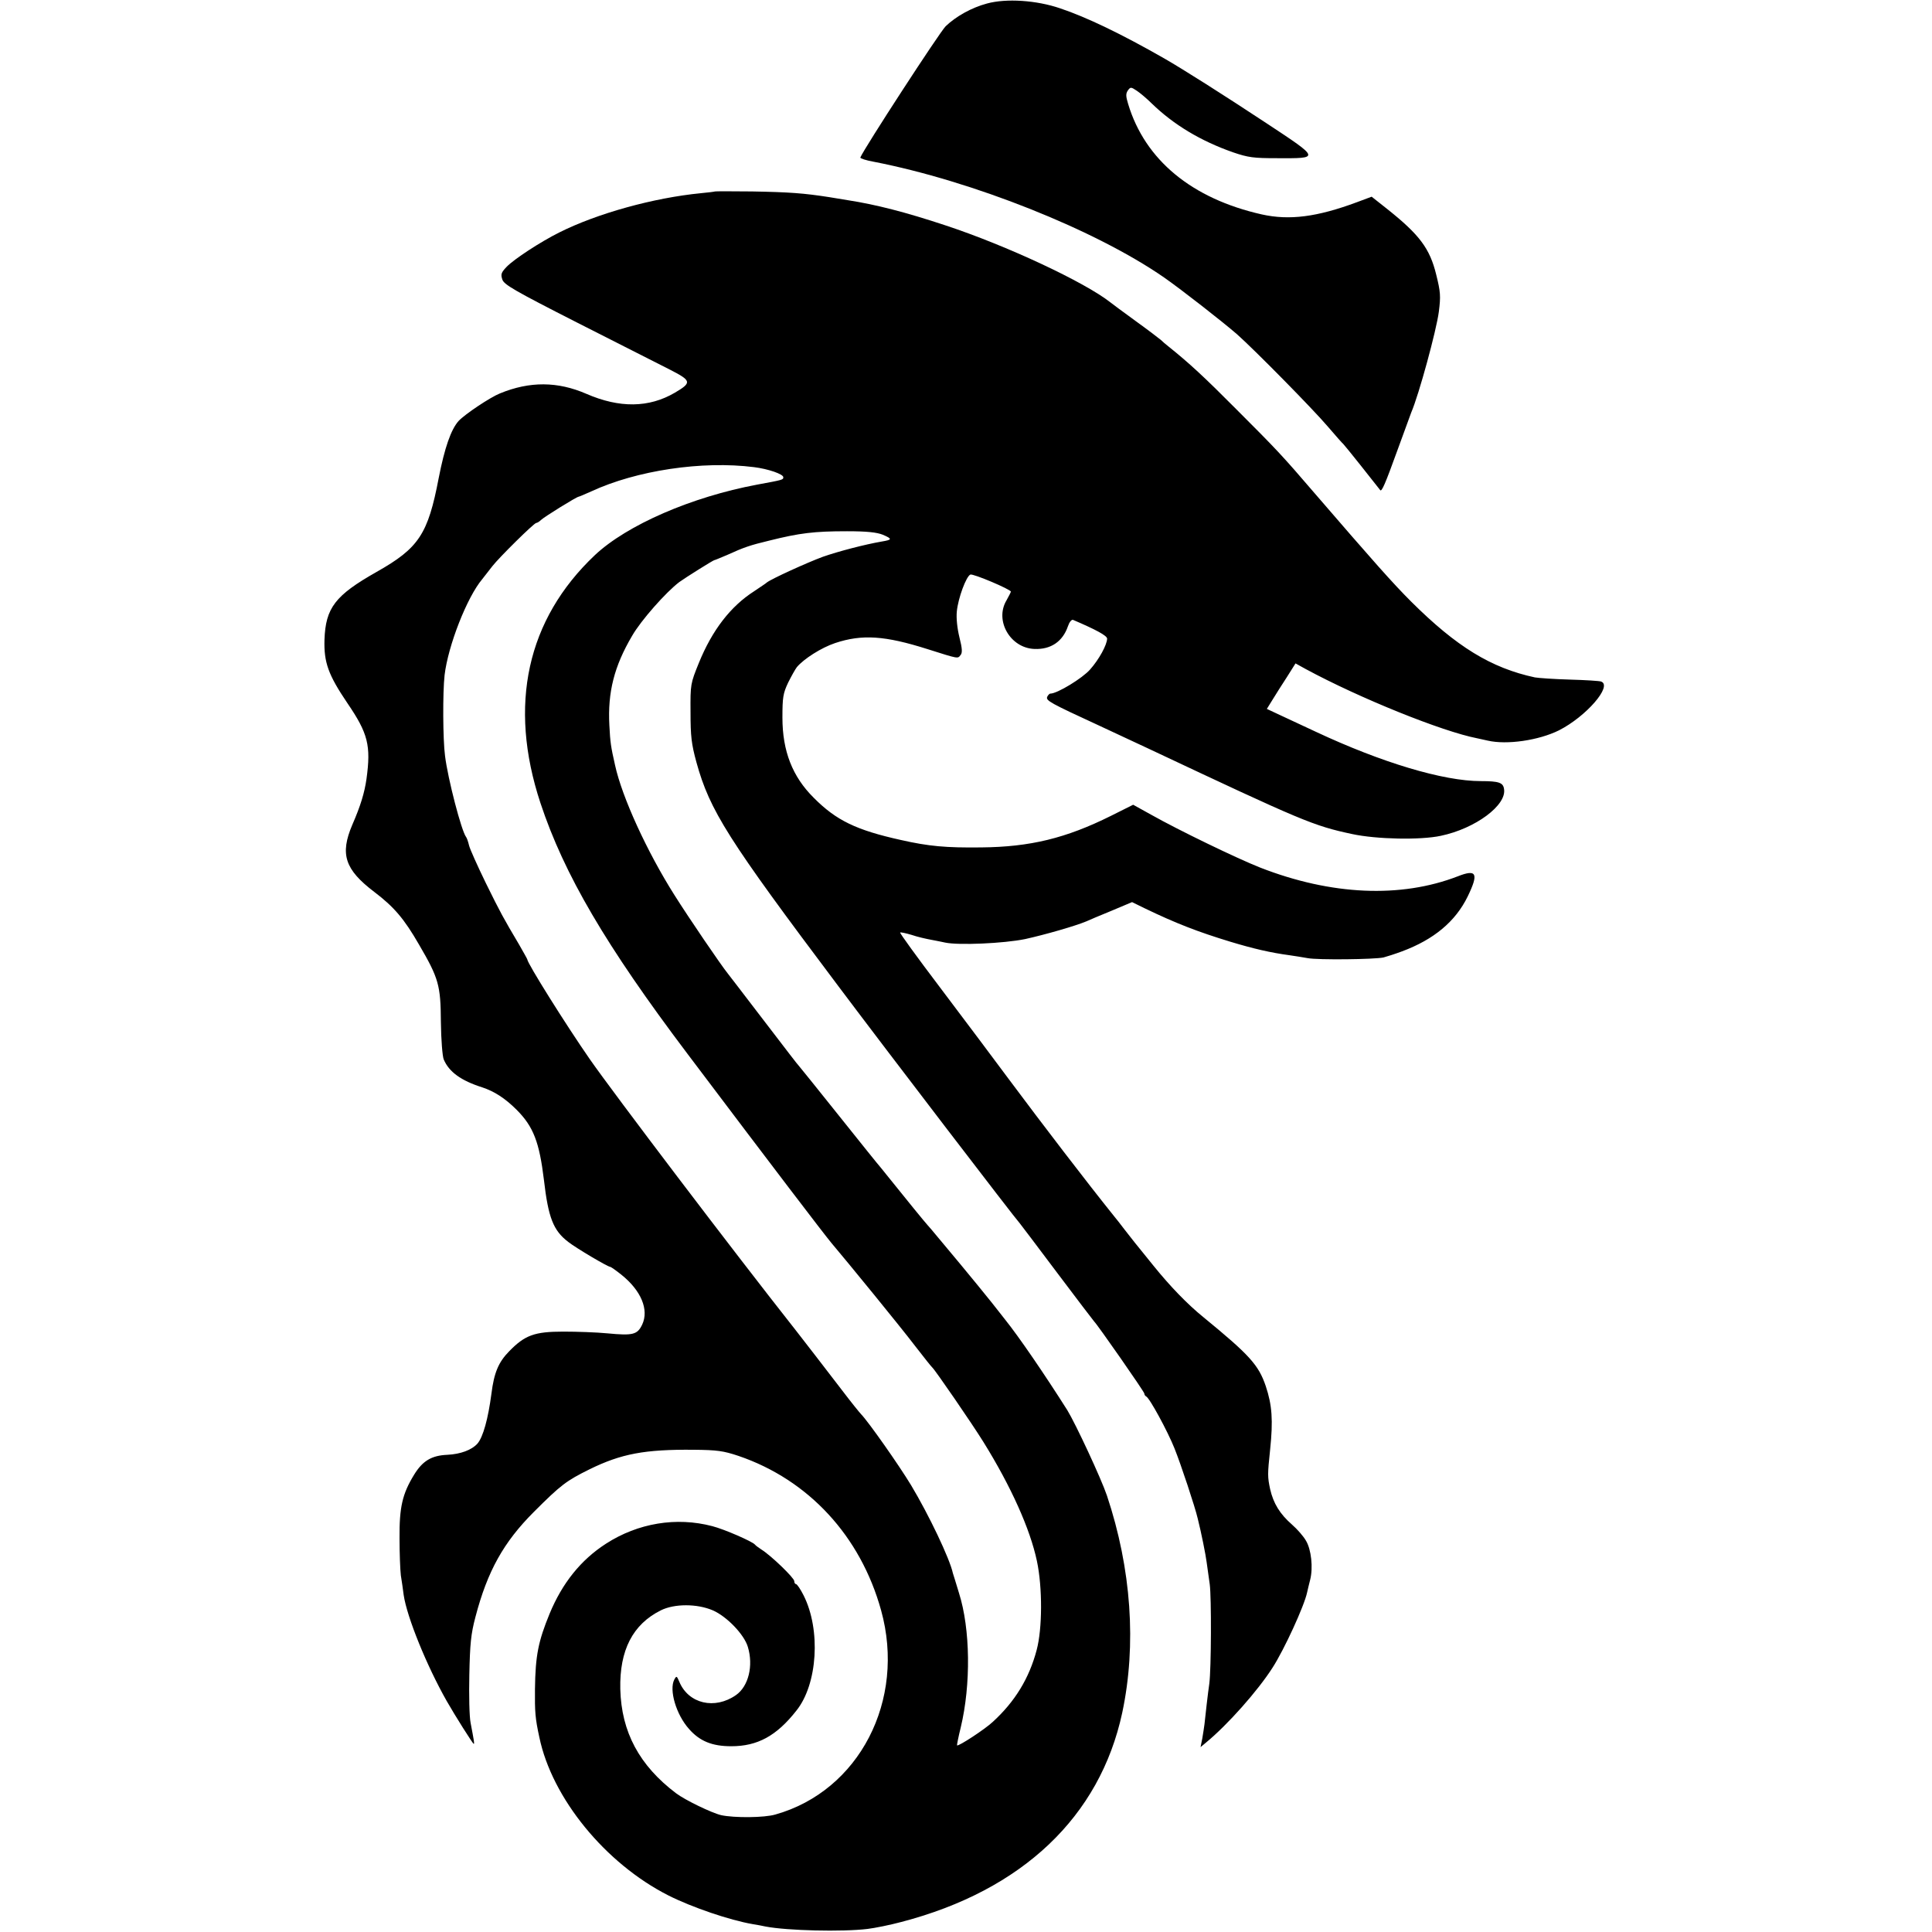
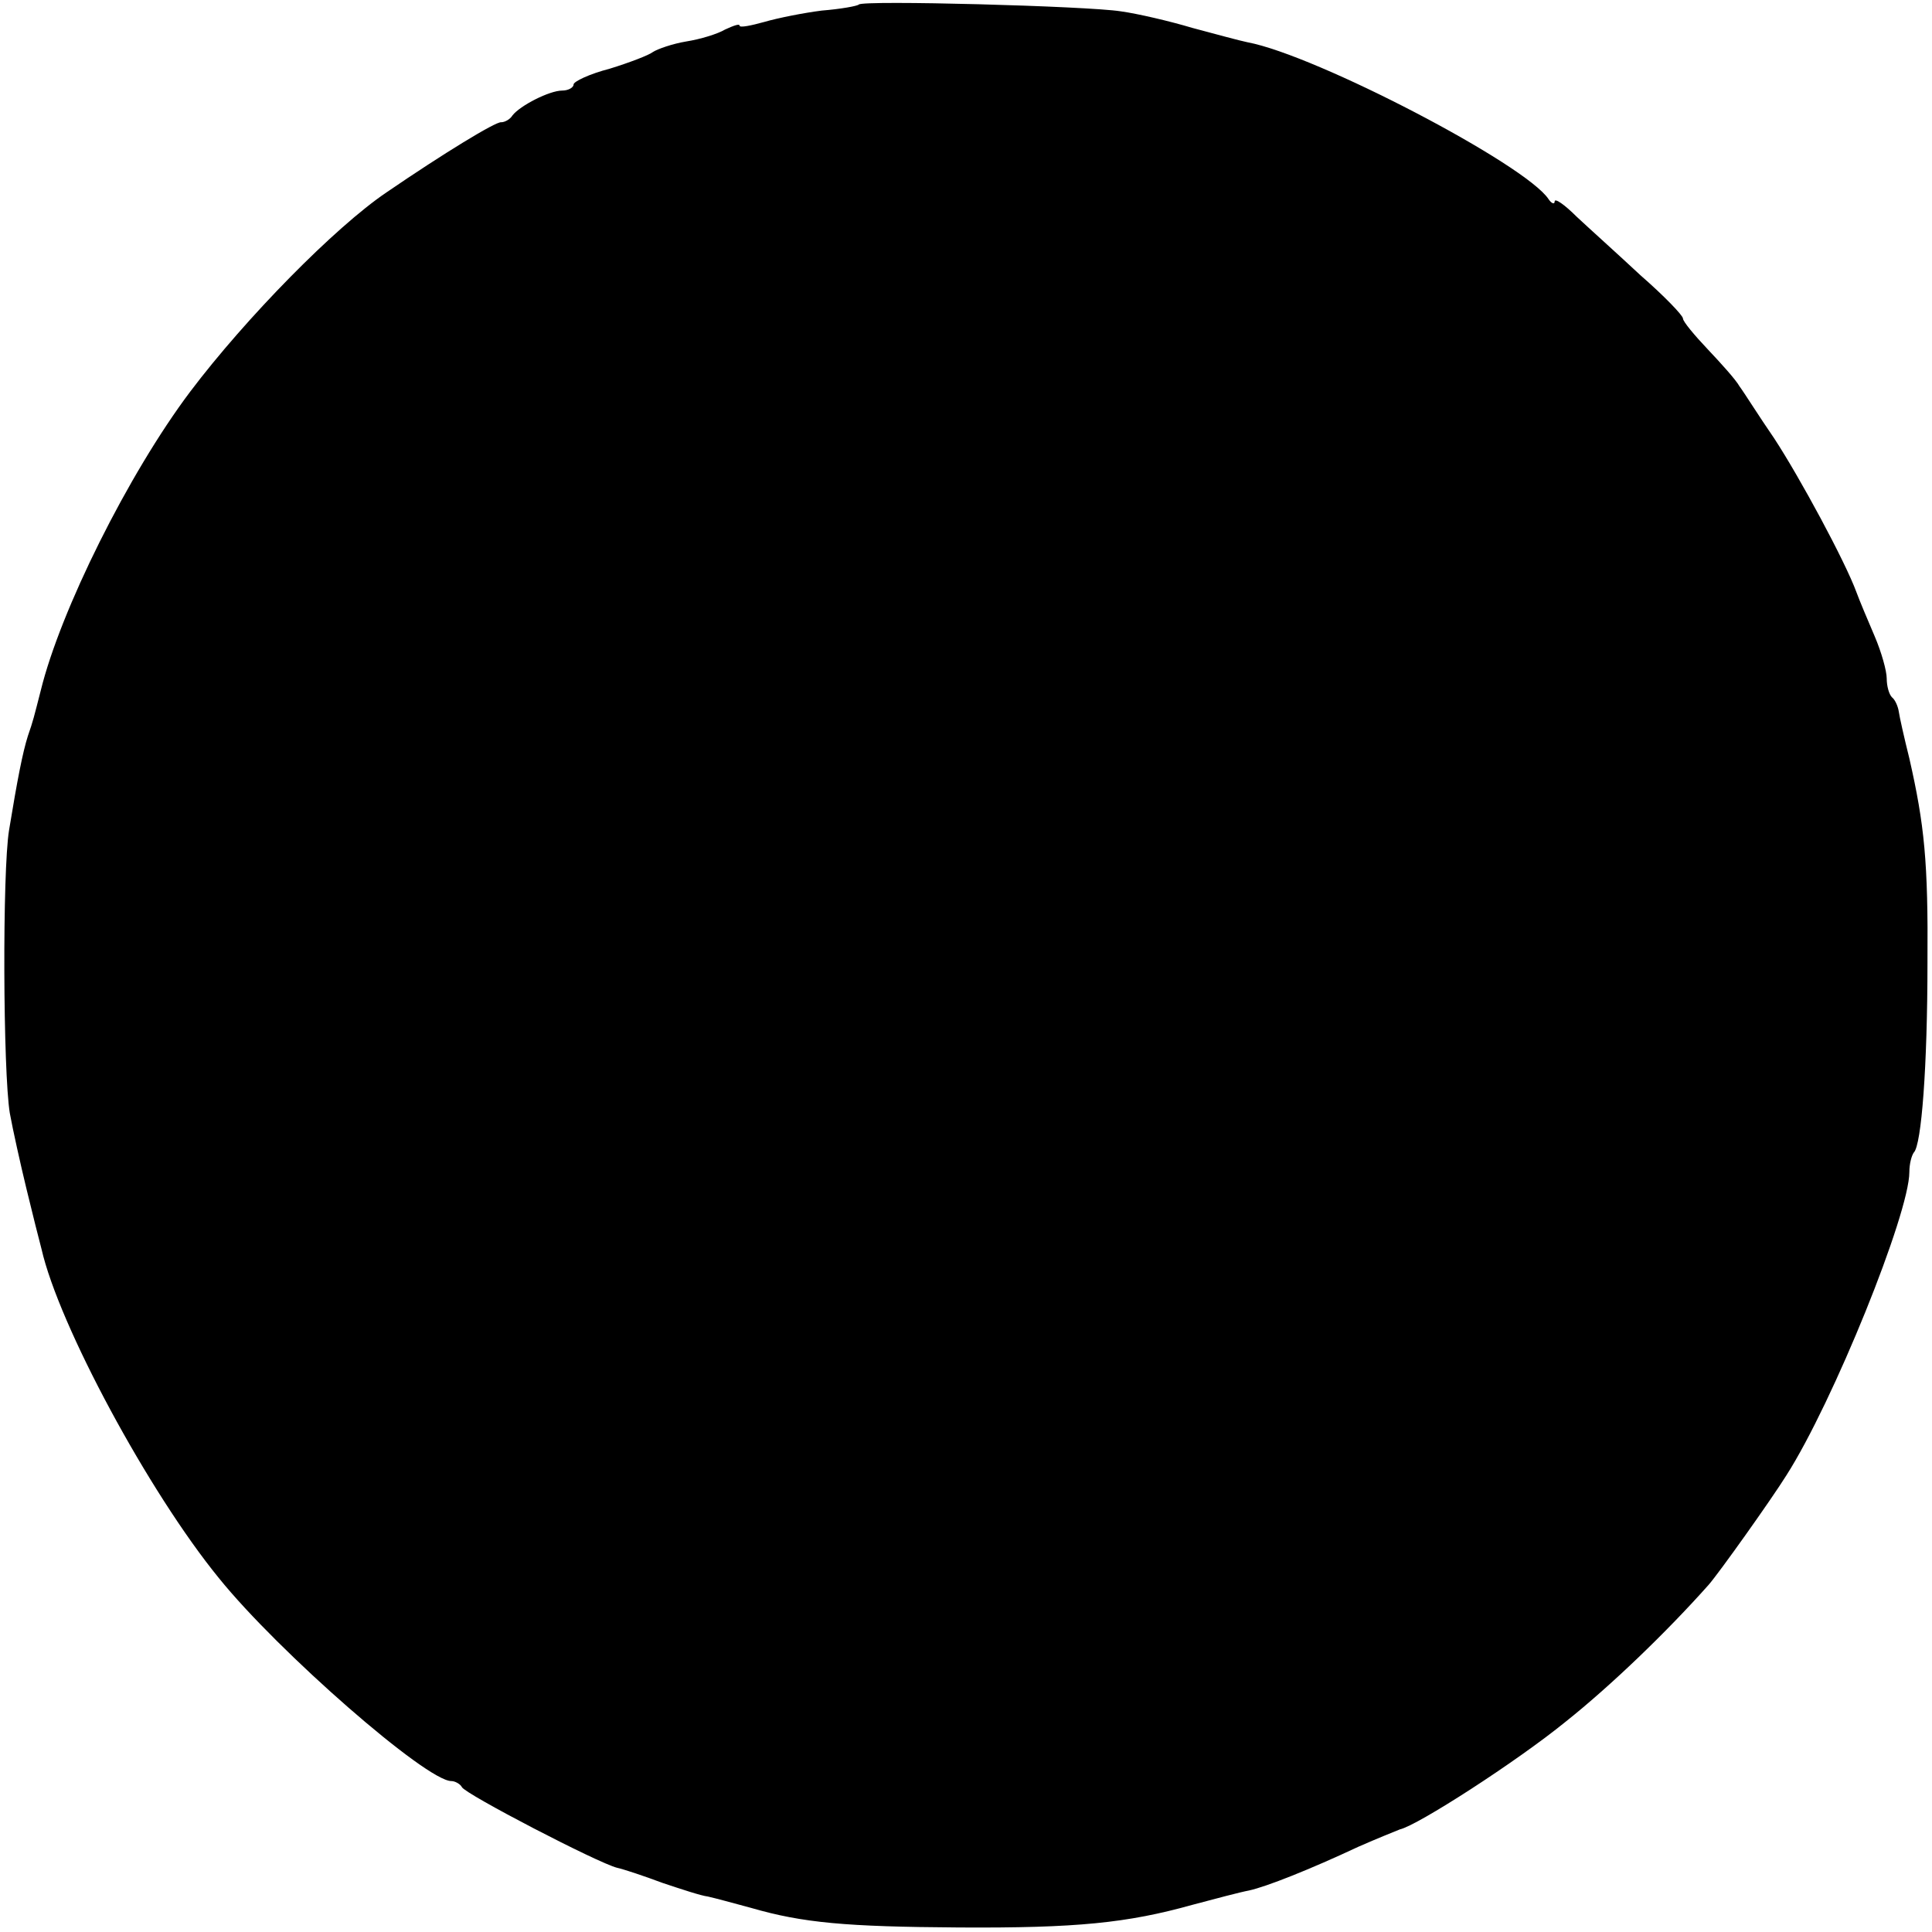
- <svg xmlns="http://www.w3.org/2000/svg" version="1.0" width="883pt" height="883pt" viewBox="0 0 883 883" preserveAspectRatio="xMidYMid meet">
-   <g transform="translate(0,883) scale(0.1,-0.1)" fill="#000000" stroke="none">
-     <path d="M4511 8814 c-71 -19 -142 -59 -189 -104 -28 -28 -374 -560 -390 -600 -1 -4 26 -13 60 -19 453 -88 1015 -312 1328 -529 83 -58 267 -202 334 -260 85 -76 347 -342 415 -422 35 -41 67 -77 71 -80 5 -4 146 -181 168 -210 7 -9 23 28 78 180 31 85 60 164 64 175 35 81 115 375 126 460 9 71 8 90 -12 170 -29 119 -76 182 -223 299 l-72 57 -67 -25 c-183 -68 -309 -84 -435 -56 -320 72 -534 249 -611 505 -11 36 -11 47 -1 62 12 16 14 16 41 -2 15 -10 46 -36 68 -58 100 -97 223 -171 371 -223 70 -24 95 -27 200 -27 199 -1 200 -3 -47 160 -197 130 -380 246 -467 296 -196 112 -356 189 -476 229 -108 37 -246 46 -334 22z" />
-     <path d="M3268 7955 c-2 -1 -31 -5 -65 -8 -215 -21 -473 -92 -648 -180 -86 -43 -205 -121 -239 -156 -26 -27 -28 -35 -20 -59 8 -23 56 -51 339 -195 182 -92 371 -188 422 -214 104 -53 107 -61 27 -108 -118 -69 -252 -71 -404 -5 -131 57 -259 58 -395 2 -45 -18 -160 -95 -189 -126 -35 -39 -64 -123 -91 -261 -49 -257 -91 -320 -284 -429 -189 -107 -233 -164 -238 -310 -3 -103 17 -160 105 -290 94 -138 108 -193 87 -346 -9 -63 -27 -123 -65 -210 -57 -134 -34 -204 100 -306 91 -69 137 -123 205 -241 90 -154 99 -186 100 -353 1 -82 7 -157 13 -172 24 -57 79 -97 177 -128 54 -18 103 -49 156 -102 77 -77 104 -148 125 -321 20 -173 43 -231 111 -283 37 -29 181 -114 192 -114 3 0 26 -16 51 -36 90 -72 127 -160 95 -228 -22 -46 -42 -51 -158 -40 -51 5 -141 8 -202 8 -132 0 -176 -16 -248 -90 -49 -50 -69 -98 -81 -194 -15 -114 -38 -198 -64 -228 -26 -29 -77 -48 -137 -51 -73 -3 -114 -28 -153 -92 -53 -87 -67 -147 -66 -289 0 -69 3 -145 6 -170 4 -25 10 -65 13 -90 15 -101 105 -323 197 -485 37 -65 119 -195 123 -195 4 0 2 10 -14 95 -6 28 -8 127 -6 220 3 141 7 186 28 265 55 210 129 342 267 480 124 124 148 142 255 195 145 71 252 91 475 89 108 -1 136 -5 205 -28 320 -109 558 -366 652 -706 114 -411 -100 -825 -483 -933 -50 -15 -188 -16 -248 -3 -43 10 -165 69 -206 100 -168 127 -250 280 -255 476 -4 178 57 296 185 360 62 31 166 31 238 0 64 -28 143 -110 160 -167 26 -86 3 -180 -54 -220 -97 -68 -217 -40 -259 60 -12 28 -13 29 -23 11 -25 -47 8 -160 67 -226 49 -56 106 -79 193 -79 120 0 207 47 298 163 97 121 112 369 33 526 -14 28 -30 52 -35 52 -4 0 -8 6 -8 14 0 14 -105 116 -150 144 -14 9 -27 19 -30 23 -12 14 -140 70 -195 84 -164 43 -339 14 -485 -80 -115 -74 -200 -180 -258 -320 -52 -127 -65 -191 -67 -345 -1 -103 1 -133 20 -220 58 -279 302 -577 590 -723 107 -54 280 -113 385 -131 19 -3 46 -8 59 -11 99 -19 351 -25 466 -11 33 4 103 18 155 32 552 144 907 481 1009 956 66 310 42 658 -70 993 -26 77 -143 328 -181 390 -104 164 -220 334 -285 415 -6 8 -33 42 -59 75 -26 33 -91 112 -143 175 -53 63 -105 126 -116 139 -11 14 -27 32 -35 41 -12 13 -97 117 -190 233 -8 11 -20 24 -25 31 -6 6 -91 112 -190 236 -99 124 -182 227 -185 230 -6 6 -39 49 -189 245 -67 88 -128 167 -135 176 -30 37 -176 251 -244 359 -124 196 -239 446 -271 593 -19 84 -22 103 -26 183 -8 150 22 269 104 408 40 70 155 200 216 246 26 19 155 100 160 100 3 0 28 11 57 23 79 36 106 45 193 66 140 35 206 43 356 43 92 0 136 -5 164 -16 44 -19 43 -23 -5 -31 -76 -13 -199 -45 -270 -70 -73 -27 -235 -101 -255 -117 -5 -5 -32 -22 -58 -40 -108 -69 -192 -178 -253 -328 -38 -94 -39 -97 -38 -225 0 -110 4 -145 27 -229 61 -221 144 -352 647 -1021 228 -304 816 -1072 830 -1085 3 -3 79 -104 170 -225 91 -121 168 -222 171 -225 14 -13 229 -321 229 -329 0 -5 4 -11 8 -13 15 -5 99 -160 130 -238 29 -72 94 -268 106 -320 16 -63 37 -168 41 -201 3 -19 9 -64 14 -100 8 -59 7 -386 -2 -454 -6 -40 -19 -154 -22 -185 -2 -14 -6 -43 -10 -65 l-8 -40 24 20 c100 82 238 238 305 343 53 82 145 282 158 344 3 13 9 39 14 58 14 55 5 138 -19 178 -11 20 -40 53 -64 74 -56 49 -85 97 -100 162 -12 57 -12 67 0 181 14 134 9 203 -20 290 -33 97 -74 142 -285 315 -73 59 -153 142 -228 235 -93 115 -91 112 -132 165 -19 25 -40 52 -47 60 -127 158 -326 418 -484 630 -136 182 -116 156 -318 424 -100 132 -179 241 -177 244 3 2 26 -3 53 -11 26 -9 66 -18 88 -22 22 -4 51 -10 65 -13 61 -13 267 -4 365 16 91 20 230 60 280 81 11 5 62 27 114 48 l95 40 55 -27 c145 -70 246 -109 394 -154 106 -32 183 -50 272 -62 22 -3 58 -9 81 -13 46 -9 305 -6 347 3 15 4 53 16 85 28 145 54 244 136 300 251 51 105 41 126 -45 92 -261 -101 -579 -87 -904 40 -106 42 -371 170 -497 241 l-83 46 -102 -51 c-205 -102 -369 -142 -592 -144 -161 -2 -240 5 -368 34 -203 45 -295 89 -398 193 -97 96 -143 213 -143 366 0 93 3 111 26 160 15 30 33 62 40 71 32 38 112 89 175 110 123 41 228 34 423 -28 142 -45 137 -44 150 -27 9 10 8 30 -5 81 -10 41 -15 87 -12 118 6 62 43 161 62 169 13 5 185 -68 185 -78 0 -3 -9 -20 -20 -40 -55 -92 17 -218 128 -222 75 -3 129 34 153 104 6 18 16 31 23 29 103 -44 156 -72 156 -86 -1 -29 -37 -95 -78 -141 -35 -40 -150 -110 -181 -110 -5 0 -11 -7 -15 -15 -6 -17 11 -27 239 -132 83 -39 184 -86 225 -105 705 -332 752 -352 930 -390 112 -24 312 -28 405 -8 158 33 302 140 289 214 -4 29 -23 36 -106 36 -172 0 -454 85 -753 225 -55 26 -128 60 -163 76 l-62 29 26 42 c15 24 44 71 66 104 l39 62 47 -26 c246 -133 623 -285 782 -316 14 -3 36 -8 50 -11 87 -20 232 1 325 47 124 63 246 203 193 223 -7 3 -71 7 -143 9 -71 2 -143 7 -160 10 -200 43 -358 140 -565 346 -85 85 -171 182 -441 495 -150 175 -177 203 -359 385 -144 145 -213 209 -309 286 -13 10 -29 24 -35 30 -7 6 -59 46 -116 87 -58 42 -109 80 -115 85 -118 93 -475 260 -754 352 -181 60 -317 95 -446 115 -11 2 -49 8 -85 14 -116 18 -182 23 -352 26 -92 1 -169 1 -170 0z m178 -1260 c65 -8 134 -32 134 -46 0 -12 -1 -12 -120 -34 -299 -56 -594 -184 -741 -322 -311 -294 -397 -685 -249 -1133 108 -326 299 -652 671 -1145 408 -541 618 -816 659 -866 71 -85 72 -86 197 -239 65 -80 150 -185 188 -235 38 -49 72 -92 76 -95 12 -10 182 -257 234 -341 126 -203 213 -397 244 -543 26 -122 25 -310 -1 -407 -34 -129 -99 -236 -201 -329 -35 -33 -157 -113 -163 -107 -1 1 6 38 17 82 47 196 44 450 -8 614 -14 47 -27 88 -28 91 -14 66 -110 267 -191 402 -57 94 -195 290 -228 324 -6 6 -45 54 -86 108 -75 98 -191 248 -213 276 -292 370 -832 1082 -942 1240 -109 157 -285 438 -285 455 0 2 -17 32 -37 67 -74 125 -85 145 -153 283 -38 78 -72 154 -76 170 -4 17 -10 35 -14 40 -21 27 -83 265 -96 370 -10 75 -11 291 -2 370 16 134 102 355 172 438 11 14 32 41 46 59 31 40 191 198 201 198 4 0 14 6 21 13 14 14 164 107 173 107 2 0 28 11 57 24 207 96 507 141 744 111z" />
+ <svg xmlns="http://www.w3.org/2000/svg" version="1.0" width="256pt" height="256pt" viewBox="0 0 256 256" preserveAspectRatio="xMidYMid meet">
+   <g transform="translate(0,256) scale(0.1,-0.1)" fill="#000000" stroke="none">
+     <path d="M1138 2554 c-2 -2 -24 -6 -49 -8 -24 -3 -59 -10 -76 -15 -18 -5 -33 -8 -33 -5 0 3 -8 0 -19 -5 -10 -6 -33 -13 -52 -16 -18 -3 -38 -10 -44 -14 -5 -4 -31 -14 -57 -22 -27 -7 -48 -17 -48 -21 0 -4 -7 -8 -15 -8 -17 0 -56 -20 -66 -33 -3 -5 -10 -9 -15 -9 -7 1 -76 -41 -152 -93 -68 -46 -186 -166 -260 -264 -82 -109 -172 -290 -198 -396 -9 -35 -10 -40 -17 -60 -7 -22 -14 -58 -25 -125 -9 -55 -8 -320 1 -375 4 -22 14 -67 22 -100 8 -33 17 -69 20 -80 23 -101 142 -322 235 -436 79 -98 275 -269 308 -269 5 0 12 -4 14 -8 4 -9 181 -101 206 -107 9 -2 36 -11 60 -20 24 -8 51 -17 60 -18 9 -2 35 -9 57 -15 69 -20 126 -25 275 -26 157 -1 224 6 310 30 30 8 64 17 75 19 23 5 81 28 145 58 25 11 50 21 55 23 23 5 155 90 220 143 59 47 133 118 189 181 14 16 83 113 103 145 62 97 163 347 163 402 0 11 3 22 6 26 10 10 18 113 18 252 1 133 -4 182 -24 270 -7 28 -13 55 -14 62 -1 7 -5 16 -9 19 -4 4 -7 15 -7 25 0 10 -7 35 -16 56 -9 21 -20 47 -24 58 -15 41 -75 152 -109 204 -20 29 -40 61 -46 69 -5 9 -25 31 -42 49 -18 19 -33 37 -33 41 0 4 -25 30 -56 57 -30 28 -69 63 -85 78 -16 16 -29 25 -29 20 0 -4 -4 -3 -8 3 -30 46 -308 191 -399 208 -10 2 -43 11 -73 19 -30 9 -73 19 -95 22 -44 7 -342 15 -347 9z" />
  </g>
</svg>
